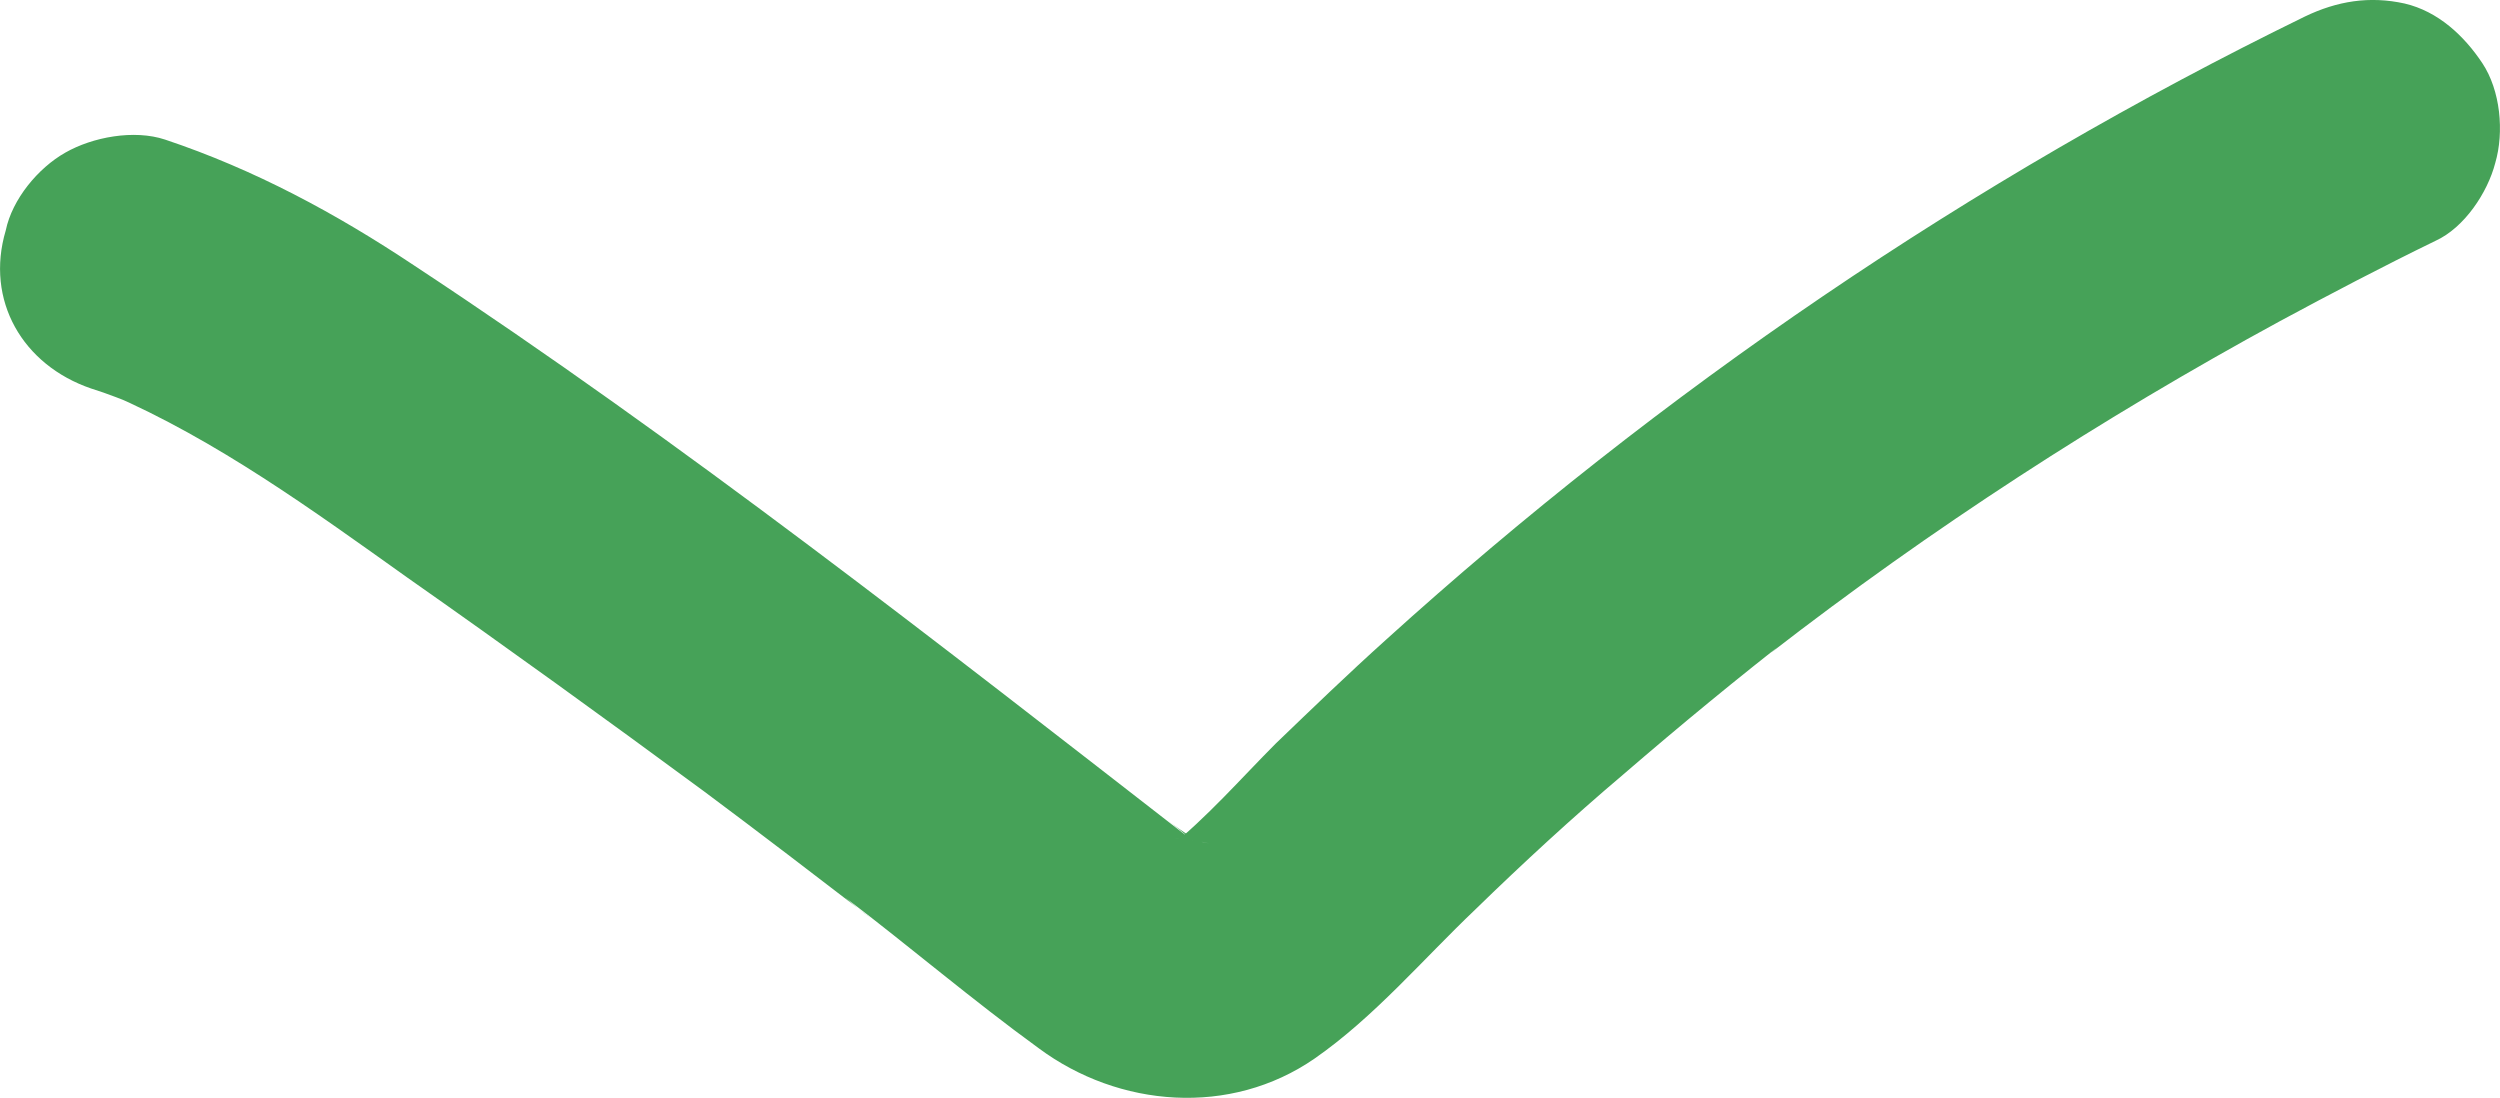
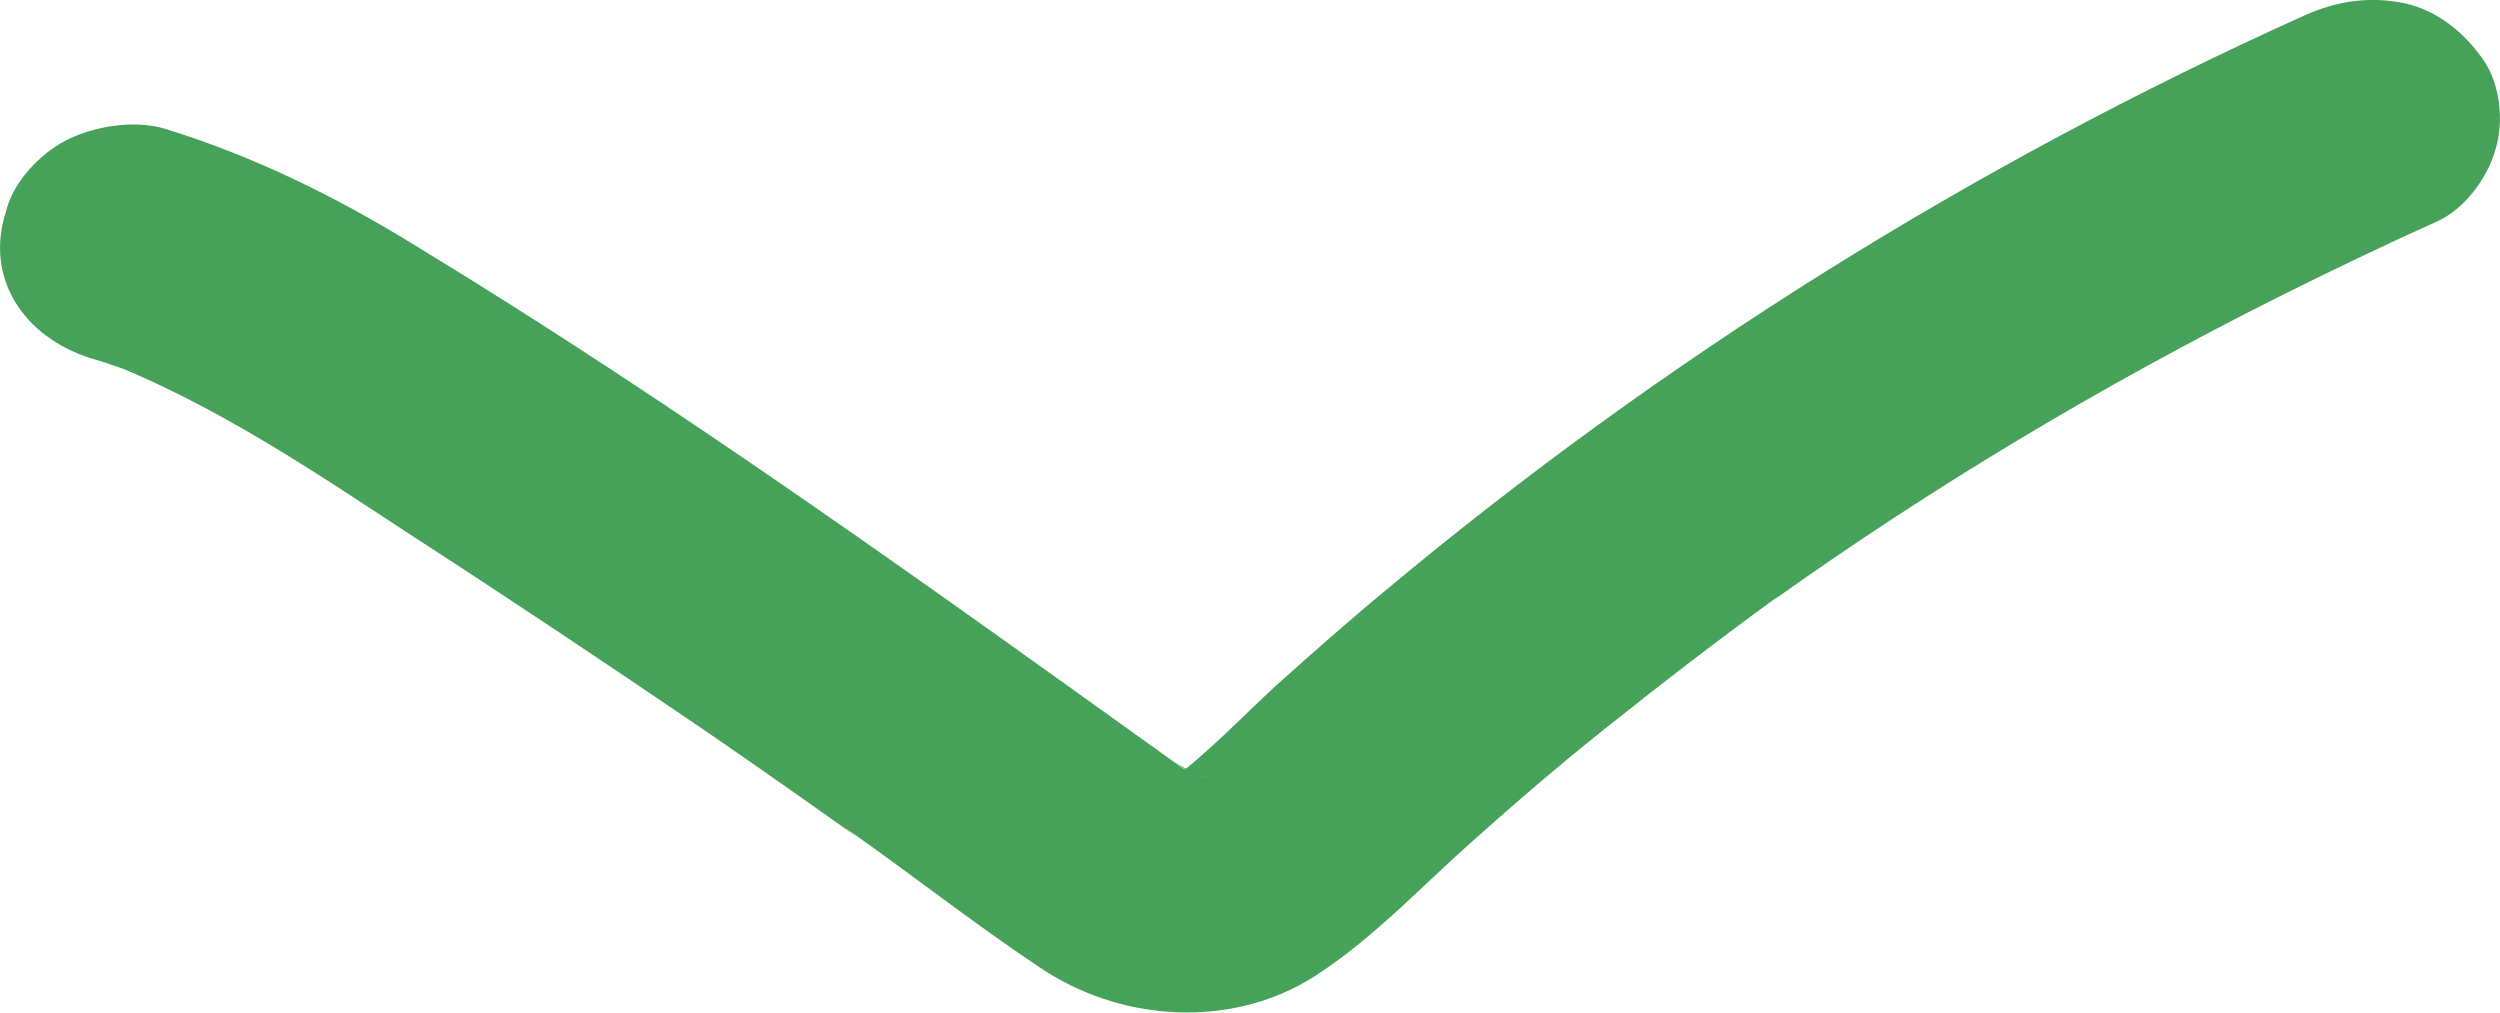
- <svg xmlns="http://www.w3.org/2000/svg" preserveAspectRatio="none" overflow="visible" style="display: block;" width="17.817" height="7.824" viewBox="0 0 17.817 7.824" fill="none">
+ <svg xmlns="http://www.w3.org/2000/svg" preserveAspectRatio="none" overflow="visible" style="display: block;" width="17.797" height="7.208" viewBox="0 0 17.797 7.208" fill="none">
  <g id="Group">
-     <path id="Vector" d="M0.65 2.769C0.77 2.806 0.881 2.852 1.001 2.898C0.927 2.87 0.853 2.833 0.779 2.806C1.546 3.138 2.23 3.637 2.904 4.117C3.615 4.616 4.317 5.124 5.019 5.641C5.416 5.937 5.813 6.241 6.21 6.546C6.146 6.5 6.09 6.454 6.026 6.398C6.487 6.749 6.931 7.128 7.402 7.47C7.974 7.895 8.769 7.959 9.369 7.544C9.794 7.248 10.136 6.842 10.514 6.482C10.856 6.149 11.207 5.826 11.567 5.521C11.974 5.17 12.389 4.828 12.805 4.505C12.74 4.551 12.685 4.597 12.62 4.653C13.765 3.766 14.976 2.981 16.25 2.288C16.61 2.094 16.98 1.9 17.358 1.716C17.562 1.623 17.728 1.374 17.783 1.162C17.848 0.94 17.82 0.644 17.691 0.45C17.562 0.256 17.377 0.081 17.137 0.025C16.887 -0.03 16.657 0.007 16.426 0.118C14.043 1.282 11.835 2.787 9.877 4.56C9.609 4.801 9.351 5.05 9.092 5.299C8.843 5.549 8.602 5.826 8.325 6.047C8.39 6.001 8.445 5.955 8.51 5.9C8.436 5.955 8.362 6.001 8.27 6.047C8.344 6.02 8.418 5.983 8.492 5.955C8.427 5.983 8.362 6.001 8.298 6.011C8.381 6.001 8.464 5.992 8.547 5.974C8.492 5.983 8.427 5.983 8.372 5.974C8.455 5.983 8.538 5.992 8.621 6.011C8.556 6.001 8.501 5.983 8.446 5.964C8.519 5.992 8.593 6.029 8.667 6.057C8.538 6.001 8.427 5.927 8.316 5.844C8.381 5.89 8.436 5.937 8.501 5.992C6.681 4.579 4.871 3.157 2.95 1.891C2.396 1.522 1.814 1.208 1.177 0.995C0.955 0.921 0.659 0.977 0.465 1.088C0.271 1.198 0.087 1.42 0.041 1.642C-0.107 2.141 0.161 2.602 0.65 2.769Z" fill="#46A258" />
+     <path id="Vector" d="M0.649 2.551C0.769 2.585 0.88 2.627 1 2.67C0.926 2.644 0.852 2.61 0.779 2.585C1.544 2.891 2.227 3.35 2.901 3.793C3.611 4.252 4.312 4.72 5.013 5.197C5.41 5.469 5.807 5.75 6.203 6.031C6.139 5.988 6.083 5.946 6.019 5.894C6.48 6.218 6.923 6.567 7.393 6.881C7.965 7.273 8.759 7.332 9.358 6.95C9.783 6.677 10.124 6.303 10.502 5.971C10.844 5.665 11.194 5.367 11.554 5.086C11.96 4.763 12.375 4.448 12.79 4.15C12.726 4.193 12.671 4.235 12.606 4.286C13.75 3.469 14.959 2.746 16.232 2.108C16.591 1.929 16.96 1.751 17.339 1.581C17.542 1.495 17.708 1.266 17.763 1.07C17.828 0.866 17.8 0.594 17.671 0.415C17.542 0.236 17.357 0.075 17.117 0.023C16.868 -0.028 16.638 0.006 16.407 0.109C14.027 1.181 11.822 2.568 9.866 4.201C9.598 4.422 9.34 4.652 9.082 4.882C8.833 5.112 8.593 5.367 8.316 5.571C8.381 5.529 8.436 5.486 8.5 5.435C8.427 5.486 8.353 5.529 8.261 5.571C8.334 5.546 8.408 5.512 8.482 5.486C8.417 5.512 8.353 5.529 8.288 5.537C8.371 5.529 8.454 5.52 8.537 5.503C8.482 5.512 8.417 5.512 8.362 5.503C8.445 5.512 8.528 5.52 8.611 5.537C8.547 5.529 8.491 5.512 8.436 5.495C8.51 5.52 8.584 5.554 8.657 5.58C8.528 5.529 8.417 5.461 8.307 5.384C8.371 5.426 8.427 5.469 8.491 5.52C6.674 4.218 4.866 2.908 2.947 1.742C2.393 1.402 1.812 1.113 1.175 0.917C0.954 0.849 0.659 0.9 0.465 1.002C0.271 1.104 0.087 1.308 0.041 1.512C-0.107 1.972 0.16 2.397 0.649 2.551Z" fill="#46A258" />
  </g>
</svg>
